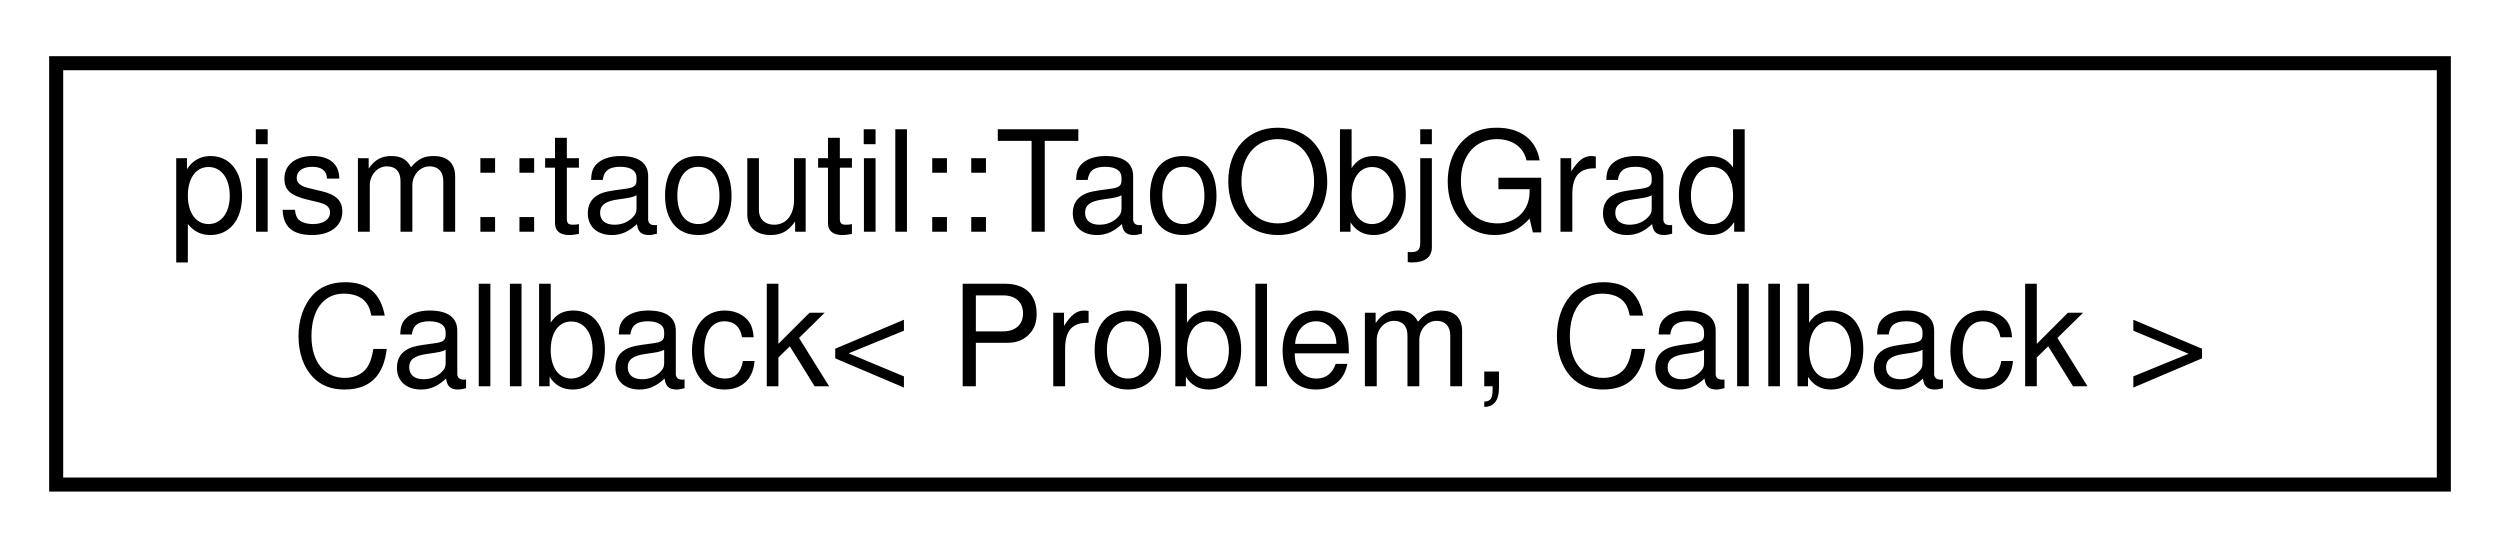
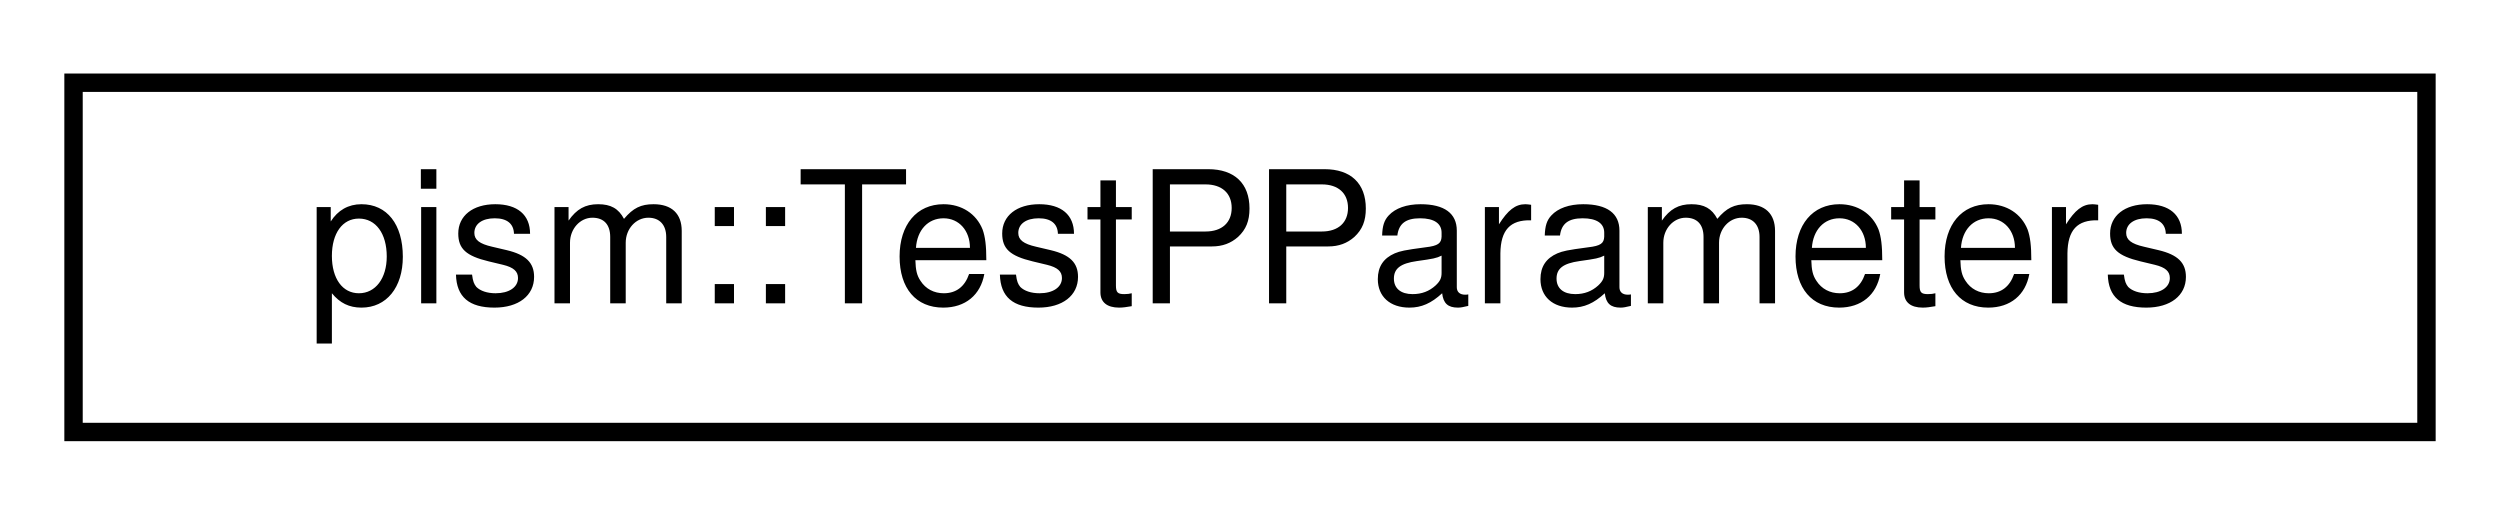
- <svg xmlns="http://www.w3.org/2000/svg" xmlns:xlink="http://www.w3.org/1999/xlink" width="178pt" height="39pt" viewBox="0.00 0.00 178.00 39.00">
-   <g id="graph0" class="graph" transform="scale(1 1) rotate(0) translate(4 35)">
+ <svg xmlns="http://www.w3.org/2000/svg" xmlns:xlink="http://www.w3.org/1999/xlink" width="136pt" height="28pt" viewBox="0.00 0.00 136.00 28.00">
+   <g id="graph0" class="graph" transform="scale(1 1) rotate(0) translate(4 24)">
    <g id="node1" class="node">
      <g id="a_node1">
-         <a xlink:href="classpism_1_1taoutil_1_1TaoObjGradCallback.html" target="_top" xlink:title="Adaptor to connect a TAO objective and gradient function callback to a C++ object method.">
-           <polygon fill="none" stroke="black" points="0,-0.5 0,-30.5 170,-30.5 170,-0.5 0,-0.5" />
-           <text text-anchor="start" x="8" y="-18.5" font-family="Helvetica,sans-Serif" font-size="10.00">pism::taoutil::TaoObjGrad</text>
-           <text text-anchor="middle" x="85" y="-7.5" font-family="Helvetica,sans-Serif" font-size="10.00">Callback&lt; Problem, Callback &gt;</text>
+         <a xlink:href="structpism_1_1TestPParameters.html" target="_top" xlink:title=" ">
+           <polygon fill="none" stroke="black" points="0,-0.5 0,-19.5 128,-19.5 128,-0.5 0,-0.5" />
+           <text text-anchor="middle" x="64" y="-7.5" font-family="Helvetica,sans-Serif" font-size="10.00">pism::TestPParameters</text>
        </a>
      </g>
    </g>
  </g>
</svg>
